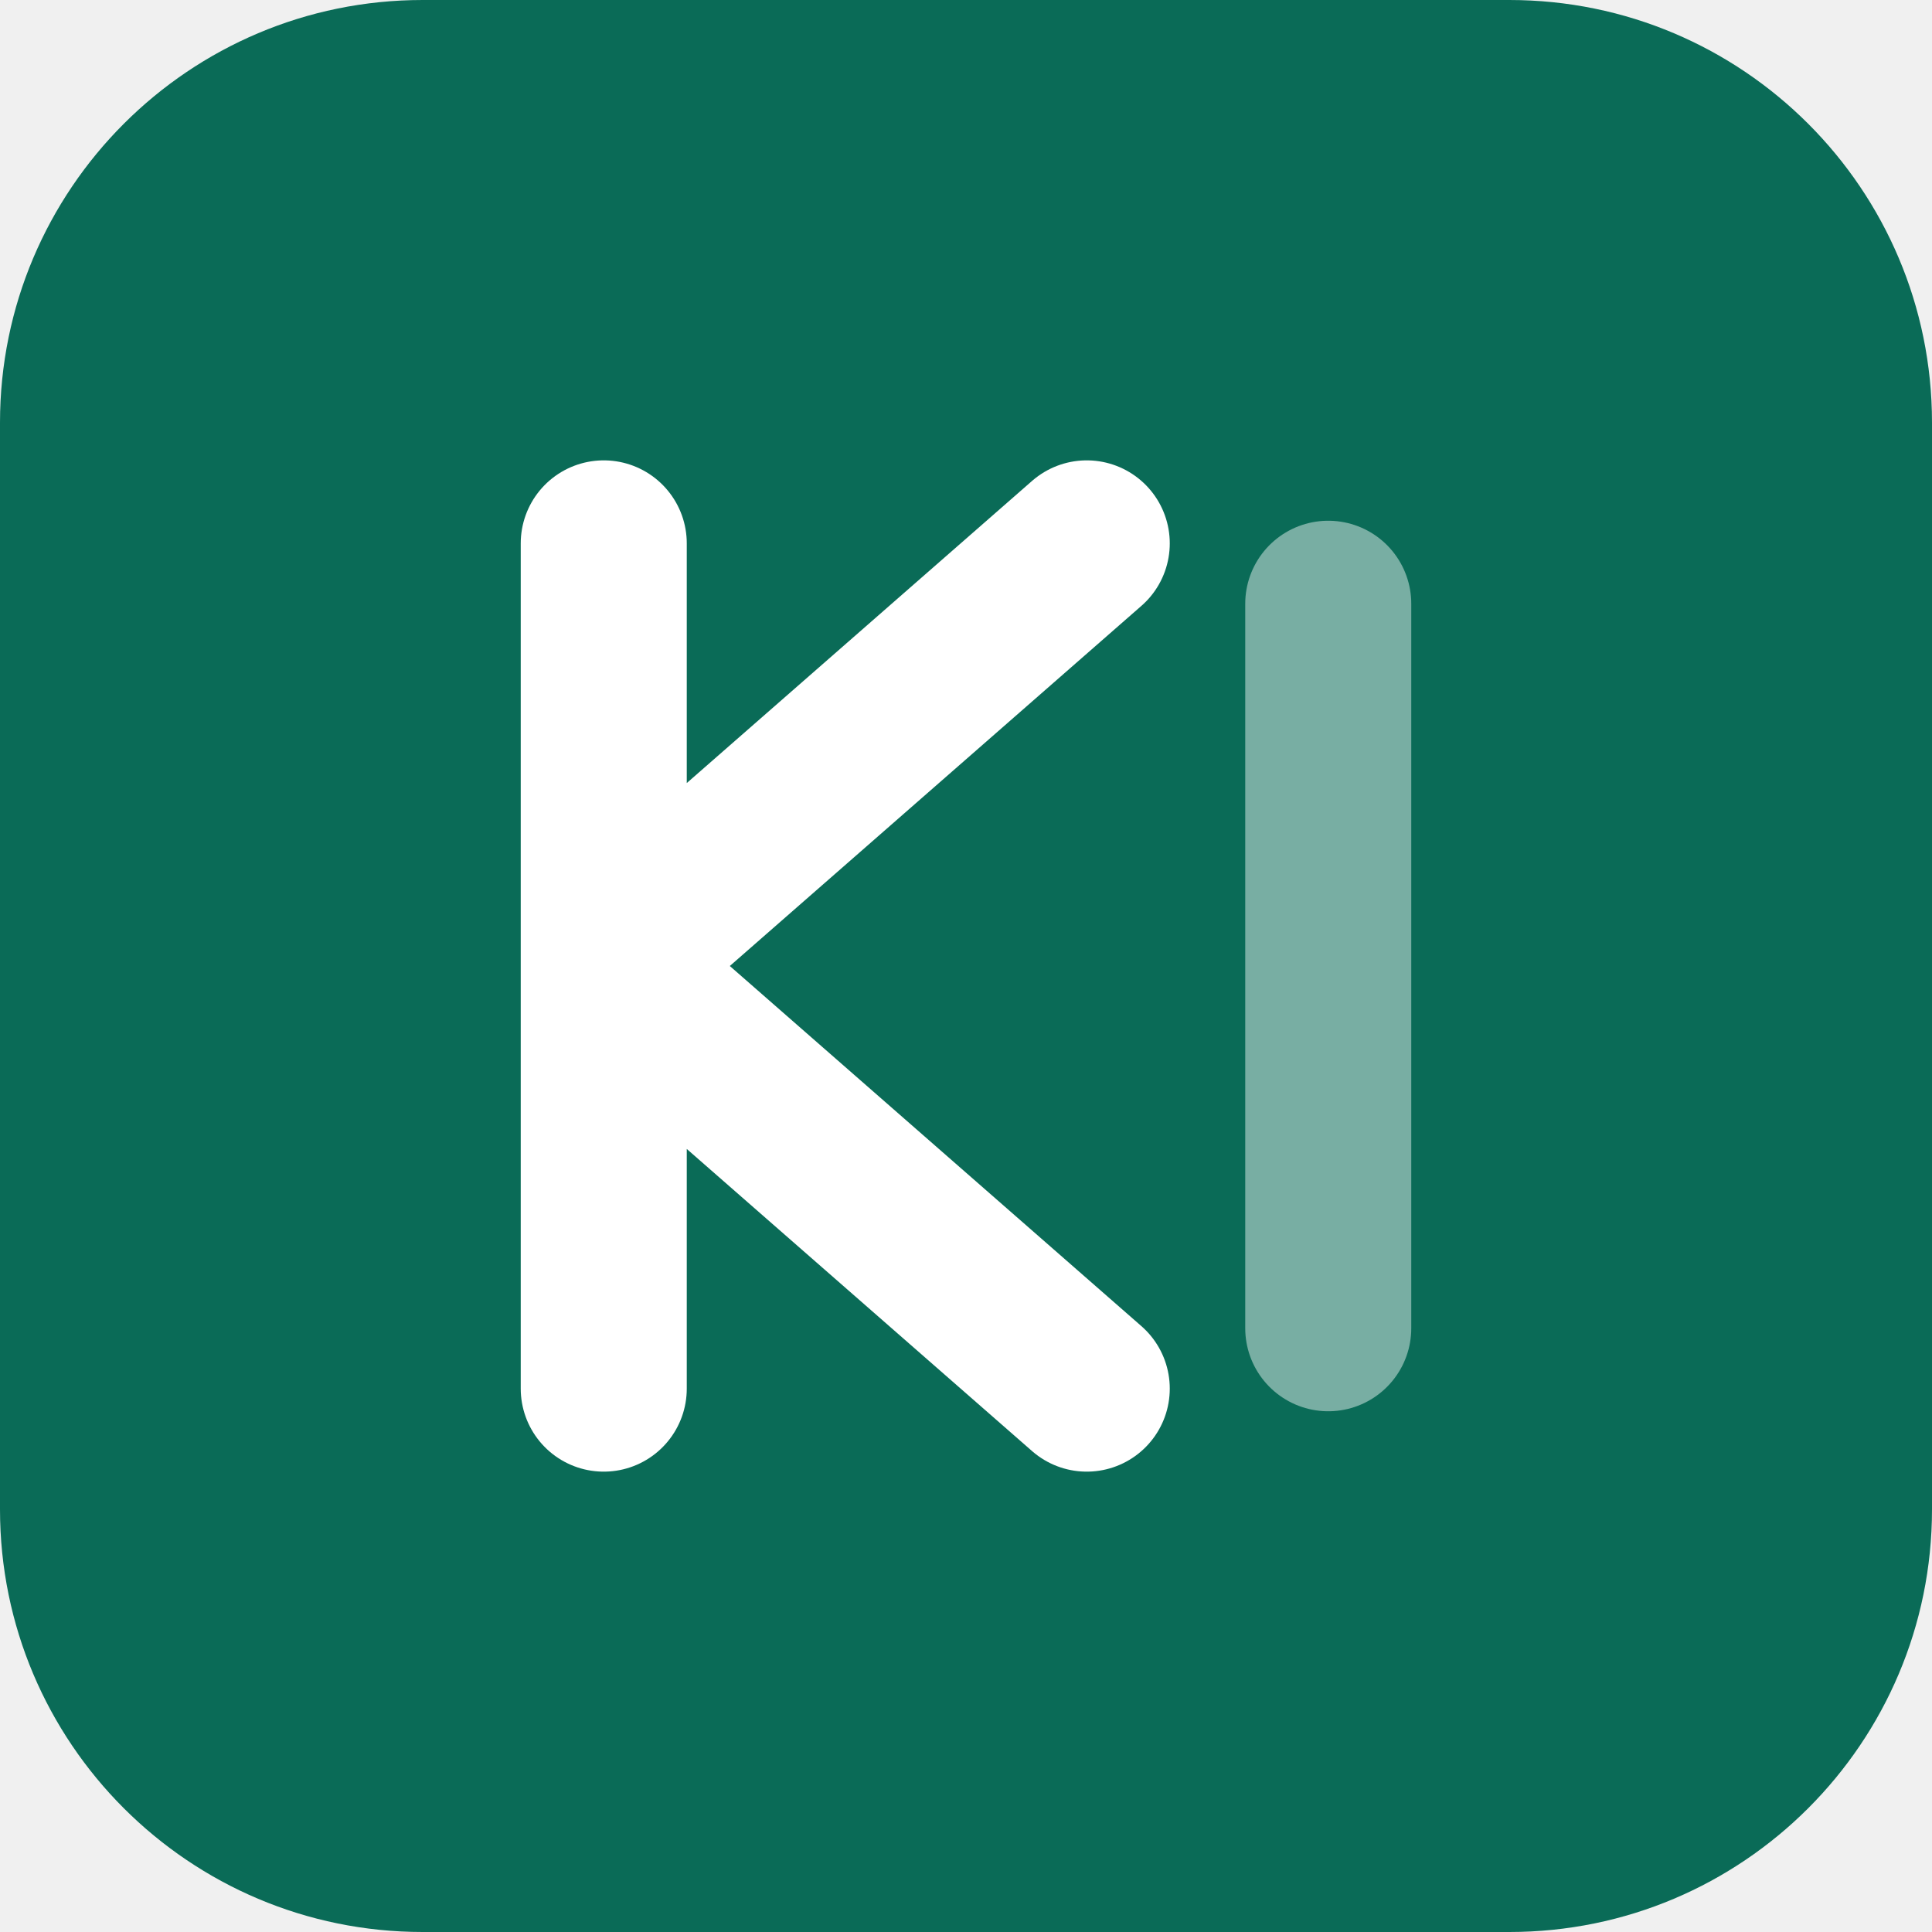
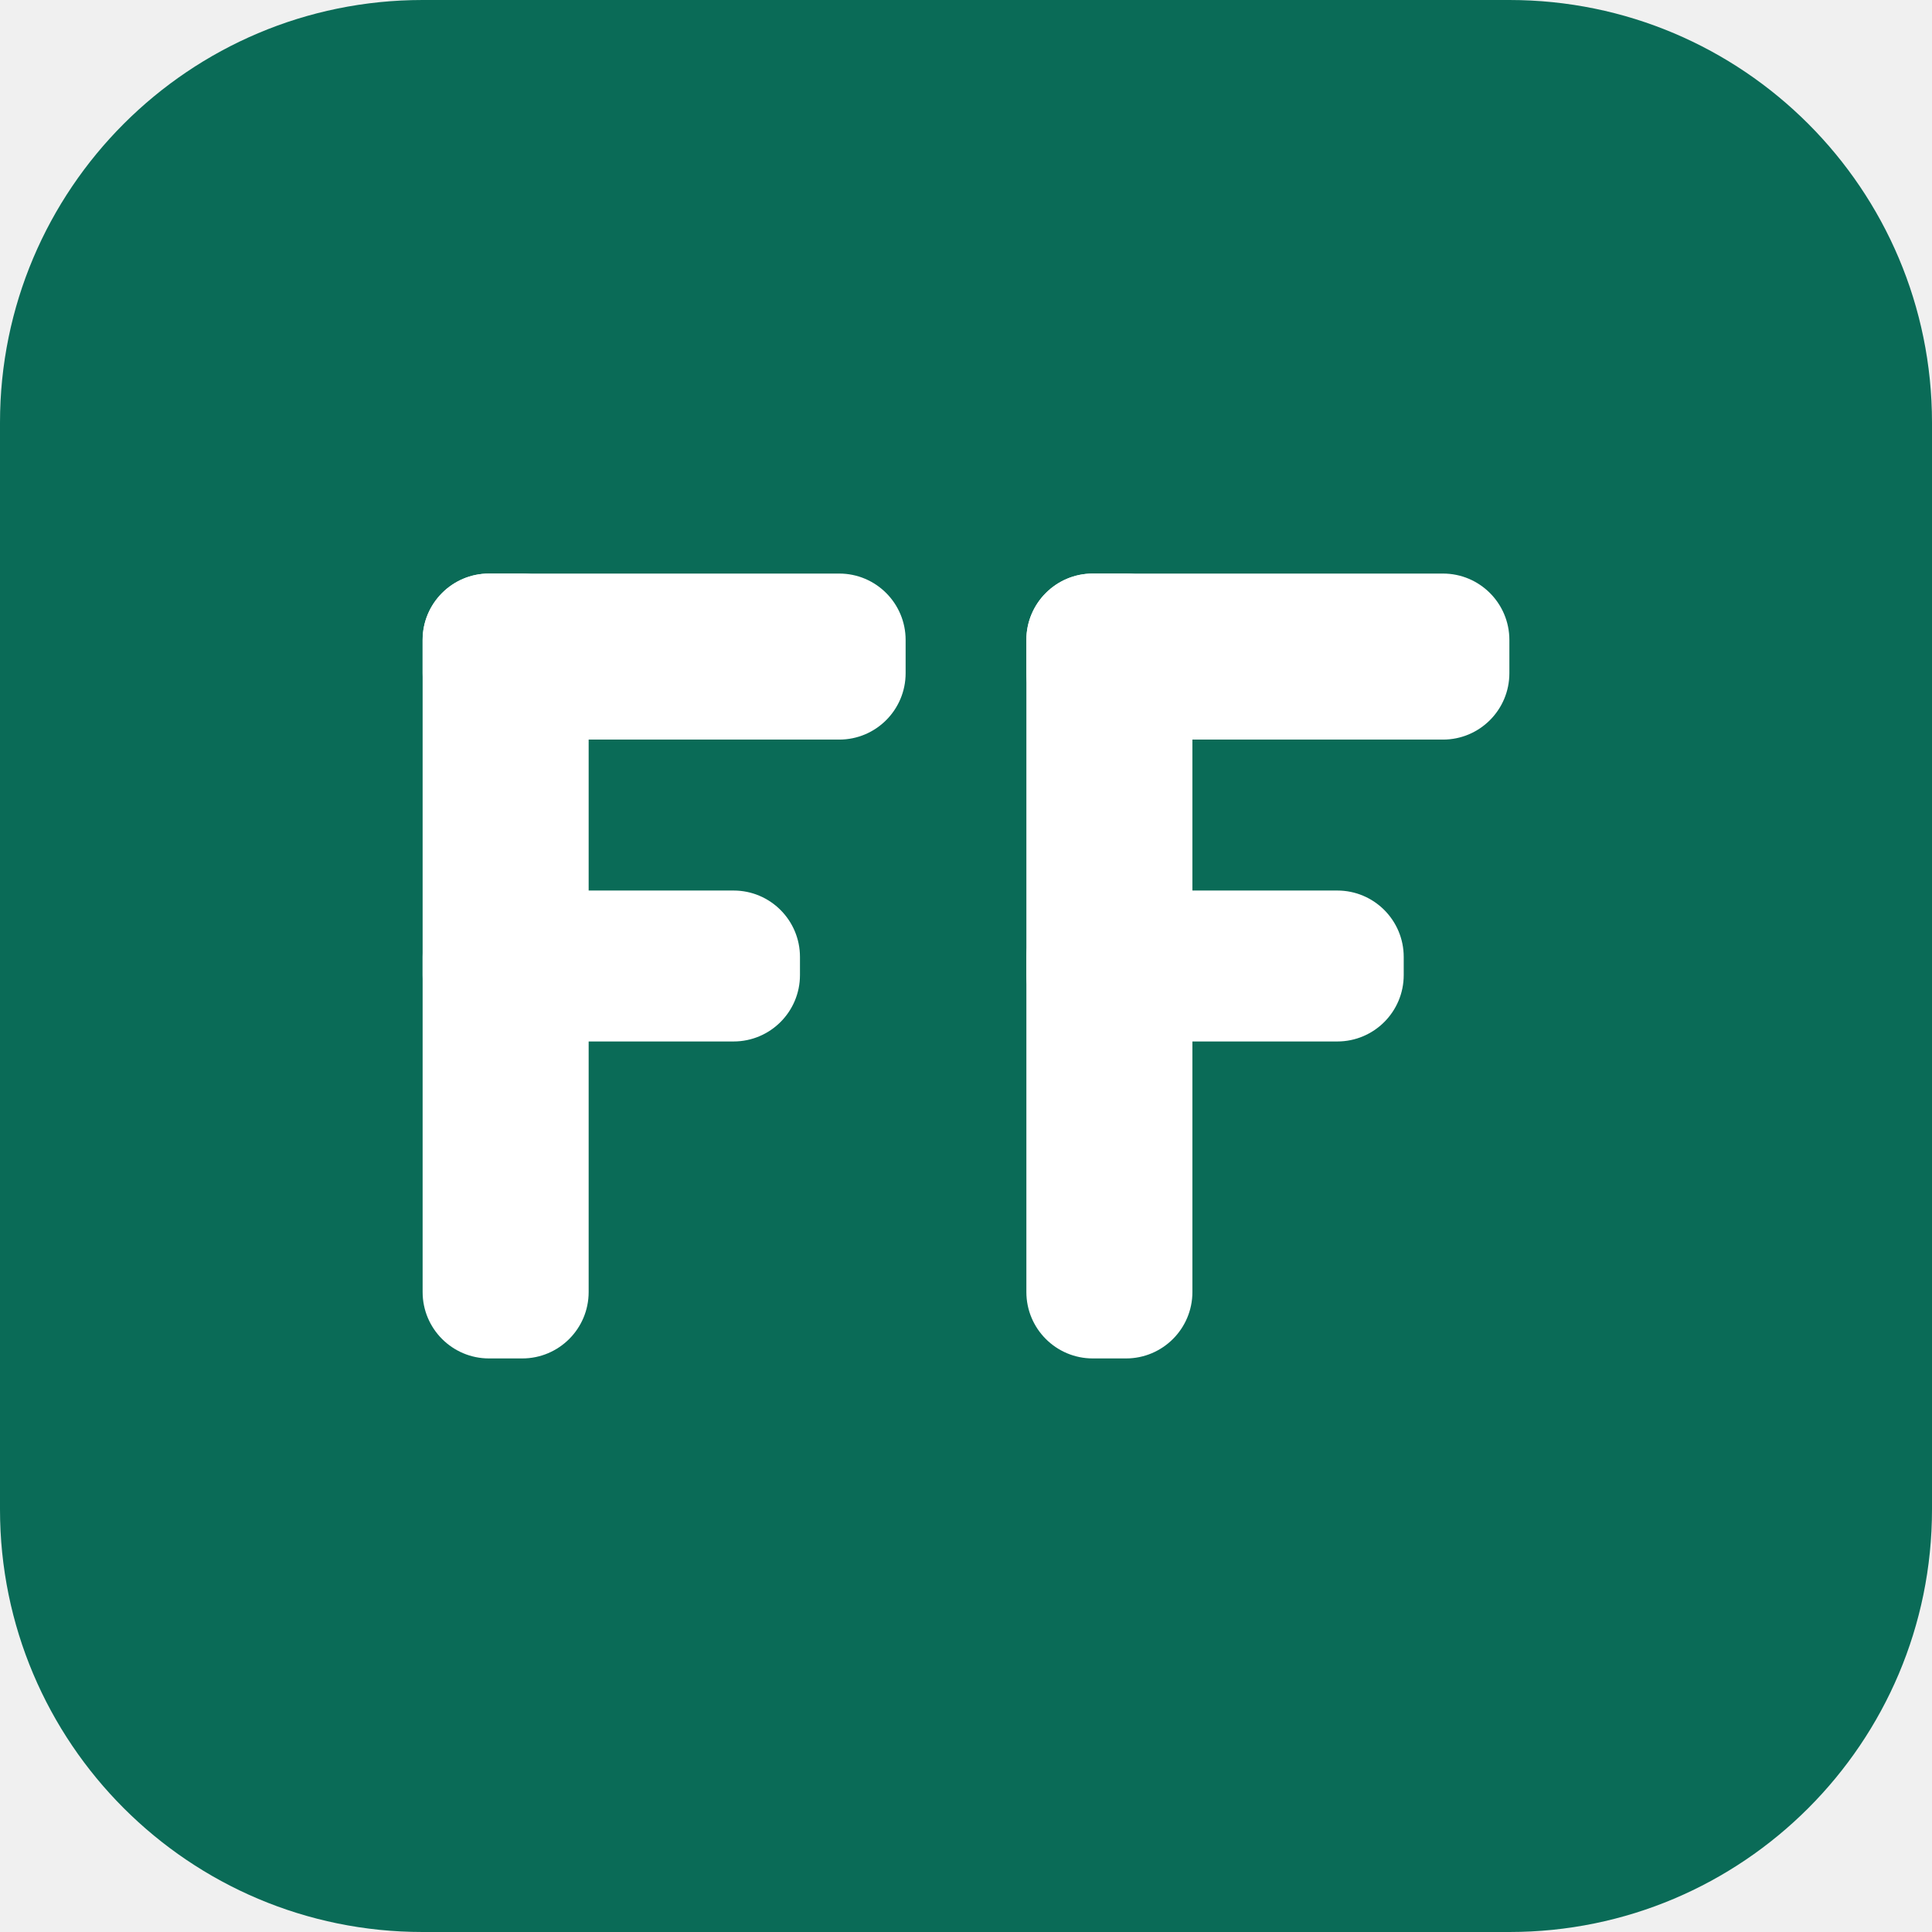
<svg xmlns="http://www.w3.org/2000/svg" viewBox="0 0 64 64">
  <rect width="64" height="64" rx="14" fill="#0A6B57" />
-   <path d="M20 18v28M20 32l16-14M20 32l16 14" stroke="#FFFFFF" stroke-width="5.5" stroke-linecap="round" stroke-linejoin="round" fill="none" />
-   <path d="M44 20v24" stroke="#FFFFFF" stroke-width="5.5" stroke-linecap="round" opacity="0.45" />
+   <g fill="#FFFFFF">
+     <rect x="14" y="19" width="16" height="5.5" rx="2.2" />
+     <rect x="14" y="19" width="5.5" height="26" rx="2.2" />
+     <rect x="14" y="29.5" width="12.5" height="5" rx="2.2" />
+     <rect x="34" y="19" width="16" height="5.5" rx="2.2" />
+     <rect x="34" y="19" width="5.5" height="26" rx="2.2" />
+     <rect x="34" y="29.5" width="12.5" height="5" rx="2.2" />
+   </g>
</svg>
